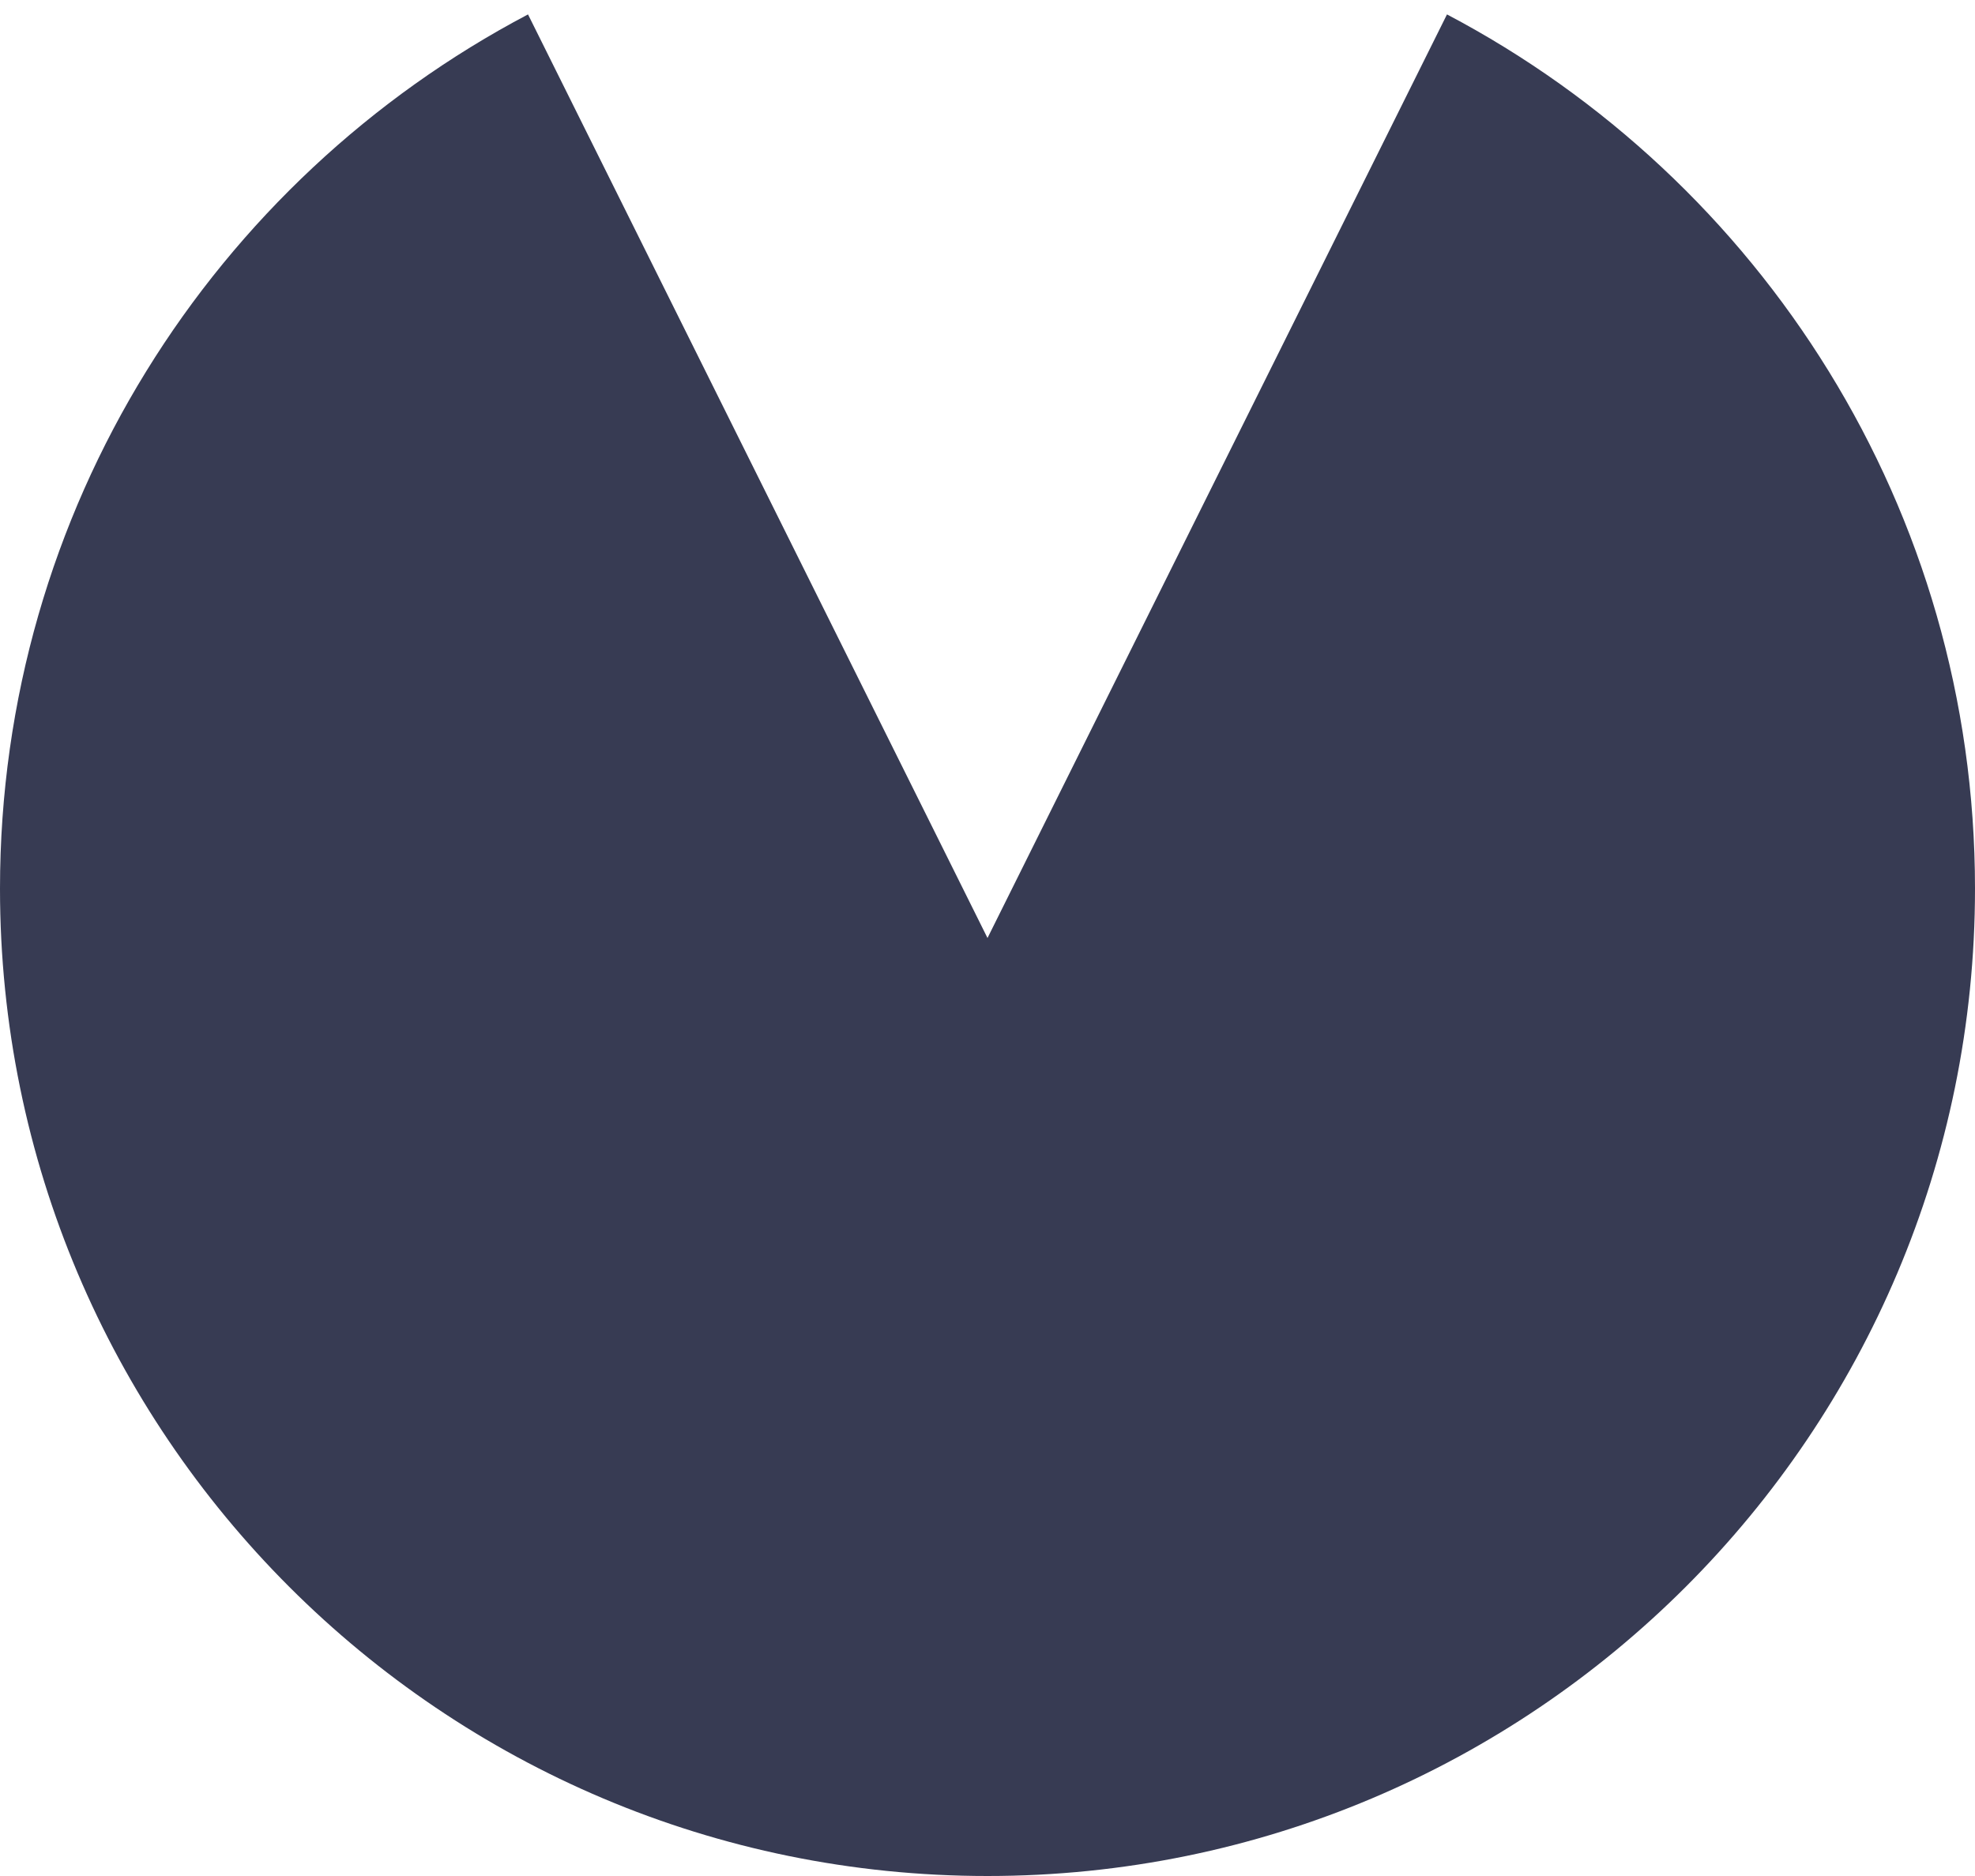
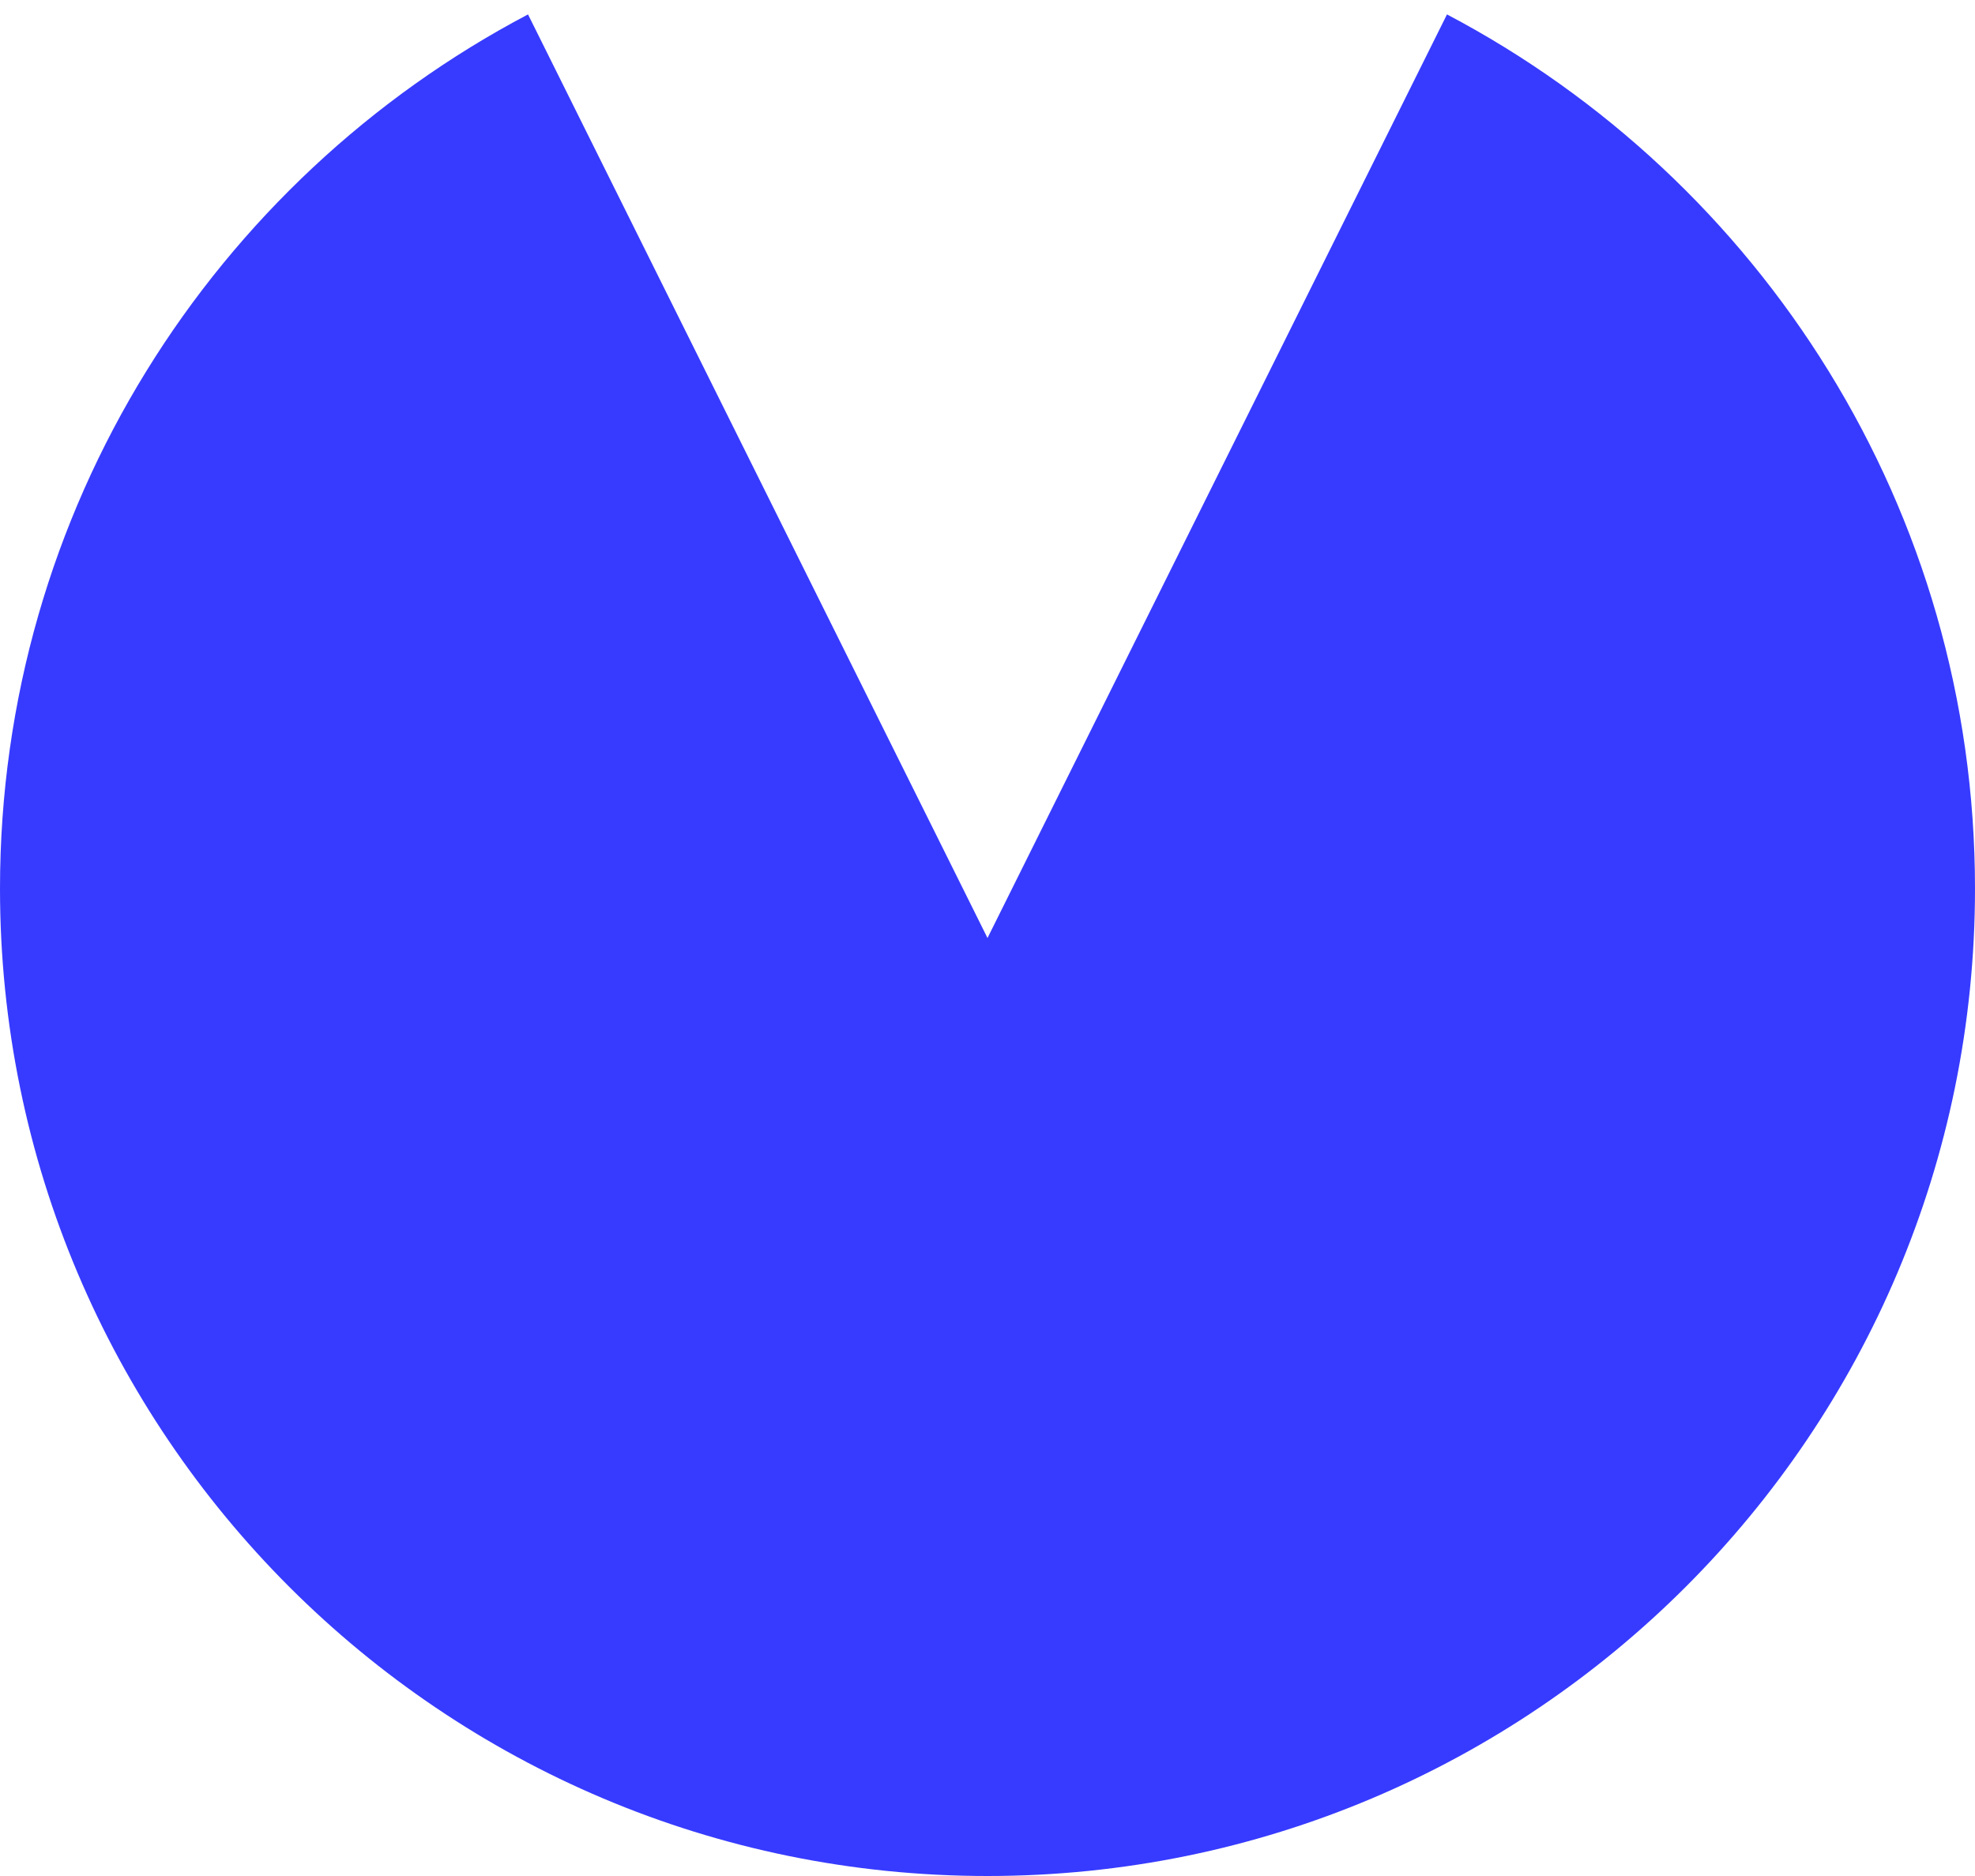
<svg xmlns="http://www.w3.org/2000/svg" width="40" height="38" viewBox="0 0 40 38" fill="none">
-   <path fill-rule="evenodd" clip-rule="evenodd" d="M10.694 0.292L20 19L29.306 0.292C35.664 3.641 40 10.314 40 18C40 29.046 31.046 38 20 38C8.954 38 0 29.046 0 18C0 10.314 4.335 3.641 10.694 0.292Z" fill="#373B53" />
+   <path fill-rule="evenodd" clip-rule="evenodd" d="M10.694 0.292L20 19L29.306 0.292C35.664 3.641 40 10.314 40 18C40 29.046 31.046 38 20 38C8.954 38 0 29.046 0 18C0 10.314 4.335 3.641 10.694 0.292Z" fill="#373Bff" />
</svg>
